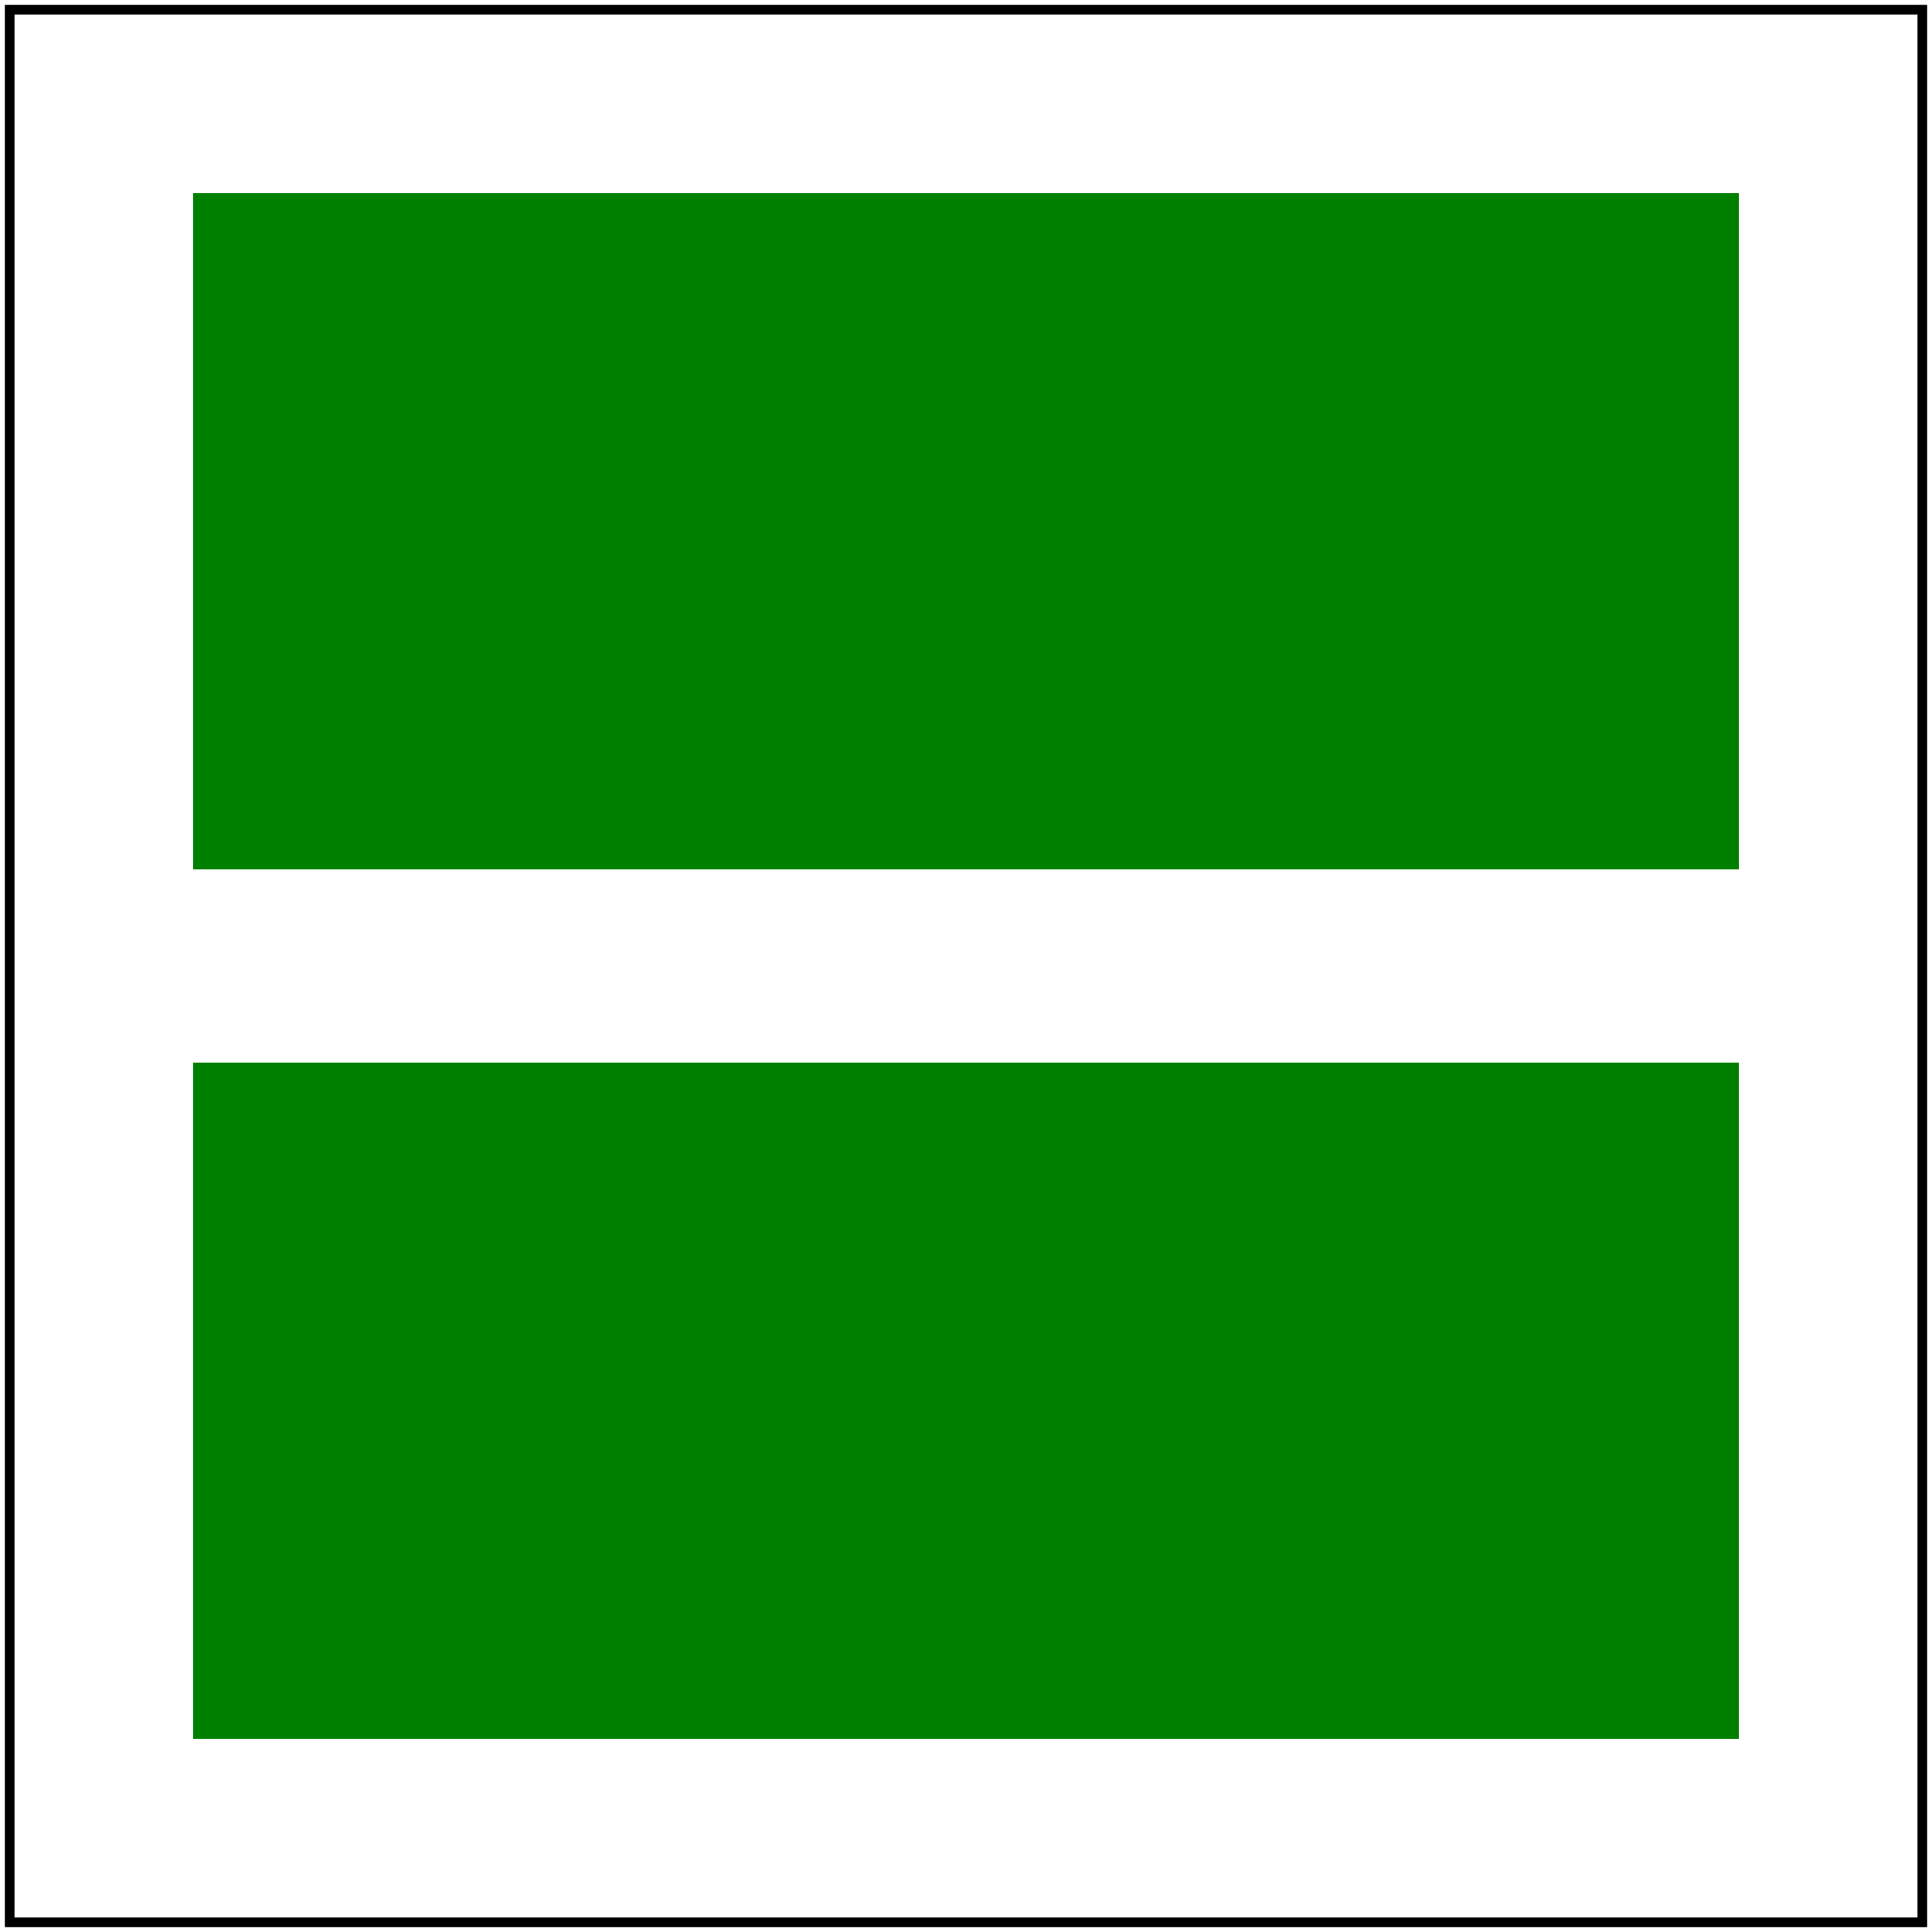
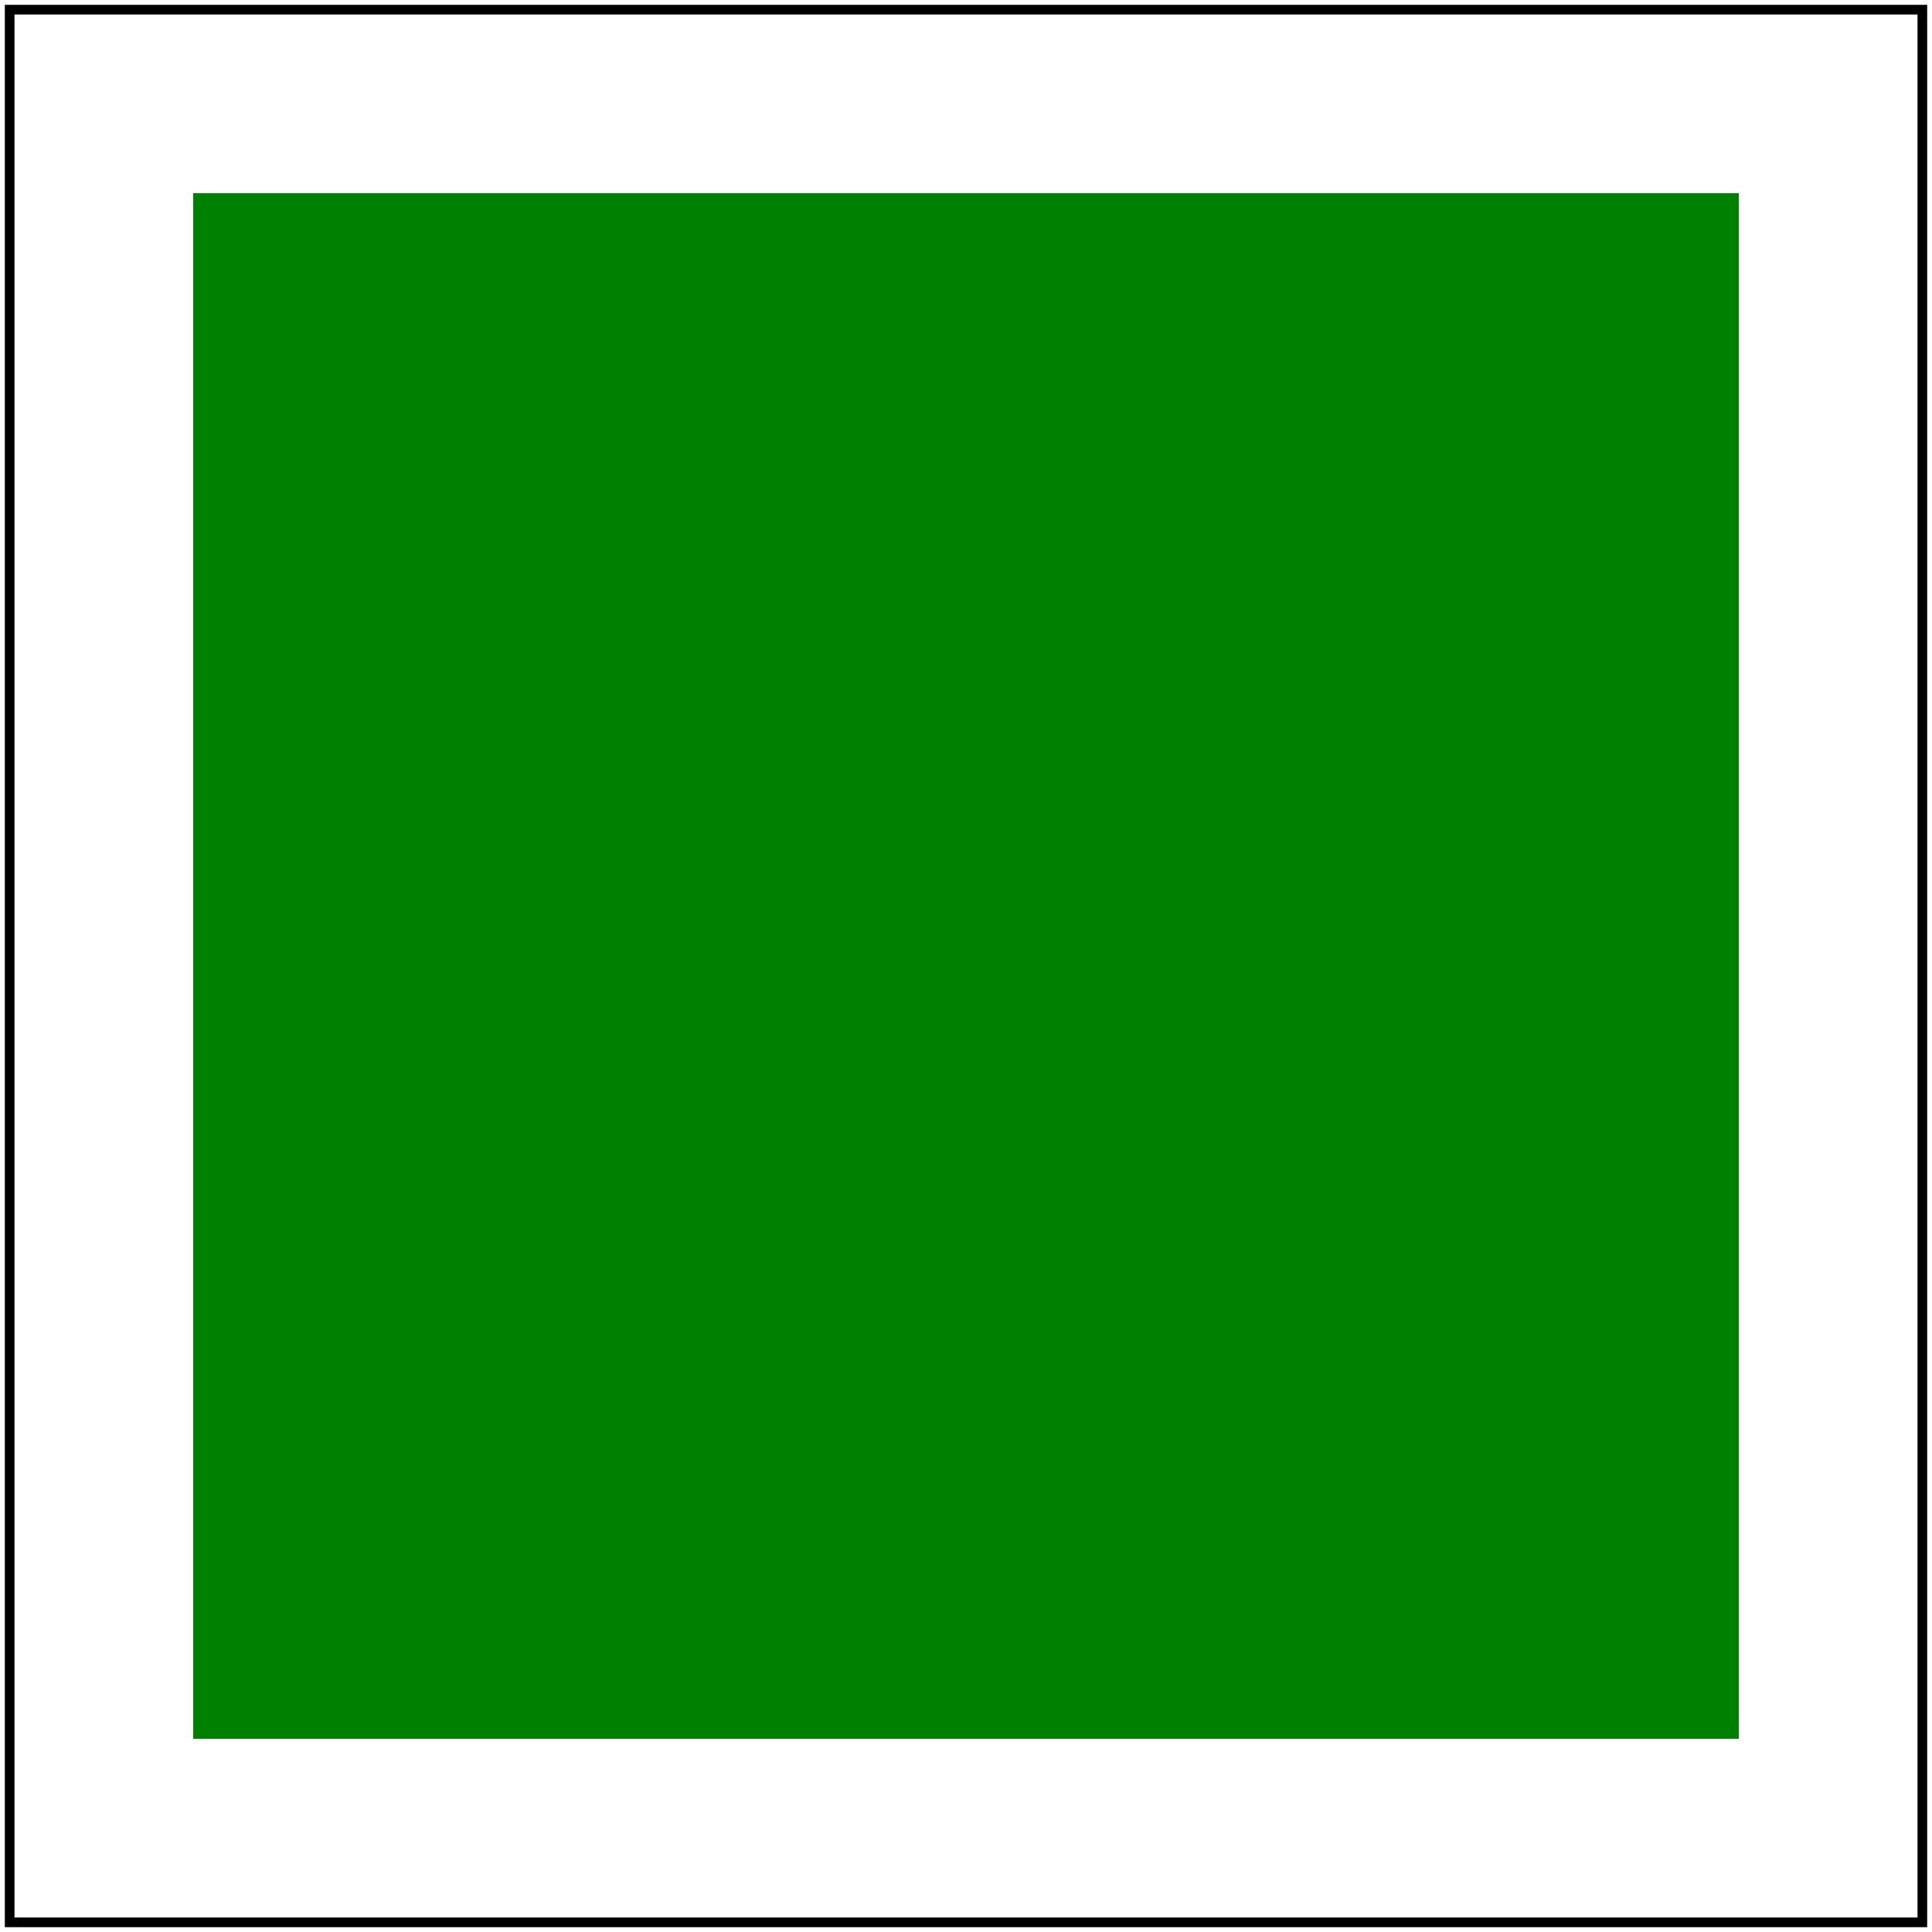
<svg xmlns="http://www.w3.org/2000/svg" id="svg1" viewBox="0 0 200 200">
-   <linearGradient id="lg-test">
+   <linearGradient id="lg1">
    <stop offset="0.5" stop-color="green" />
  </linearGradient>
-   <rect id="rect1" x="20" y="20" width="160" height="70" fill="green" />
-   <rect id="rect2" x="20" y="110" width="160" height="70" fill="url(#lg-test)" />
+   <rect id="rect1" x="20" y="20" width="160" height="160" fill="url(#lg1)" />
  <rect id="frame" x="1" y="1" width="198" height="198" fill="none" stroke="black" />
</svg>
